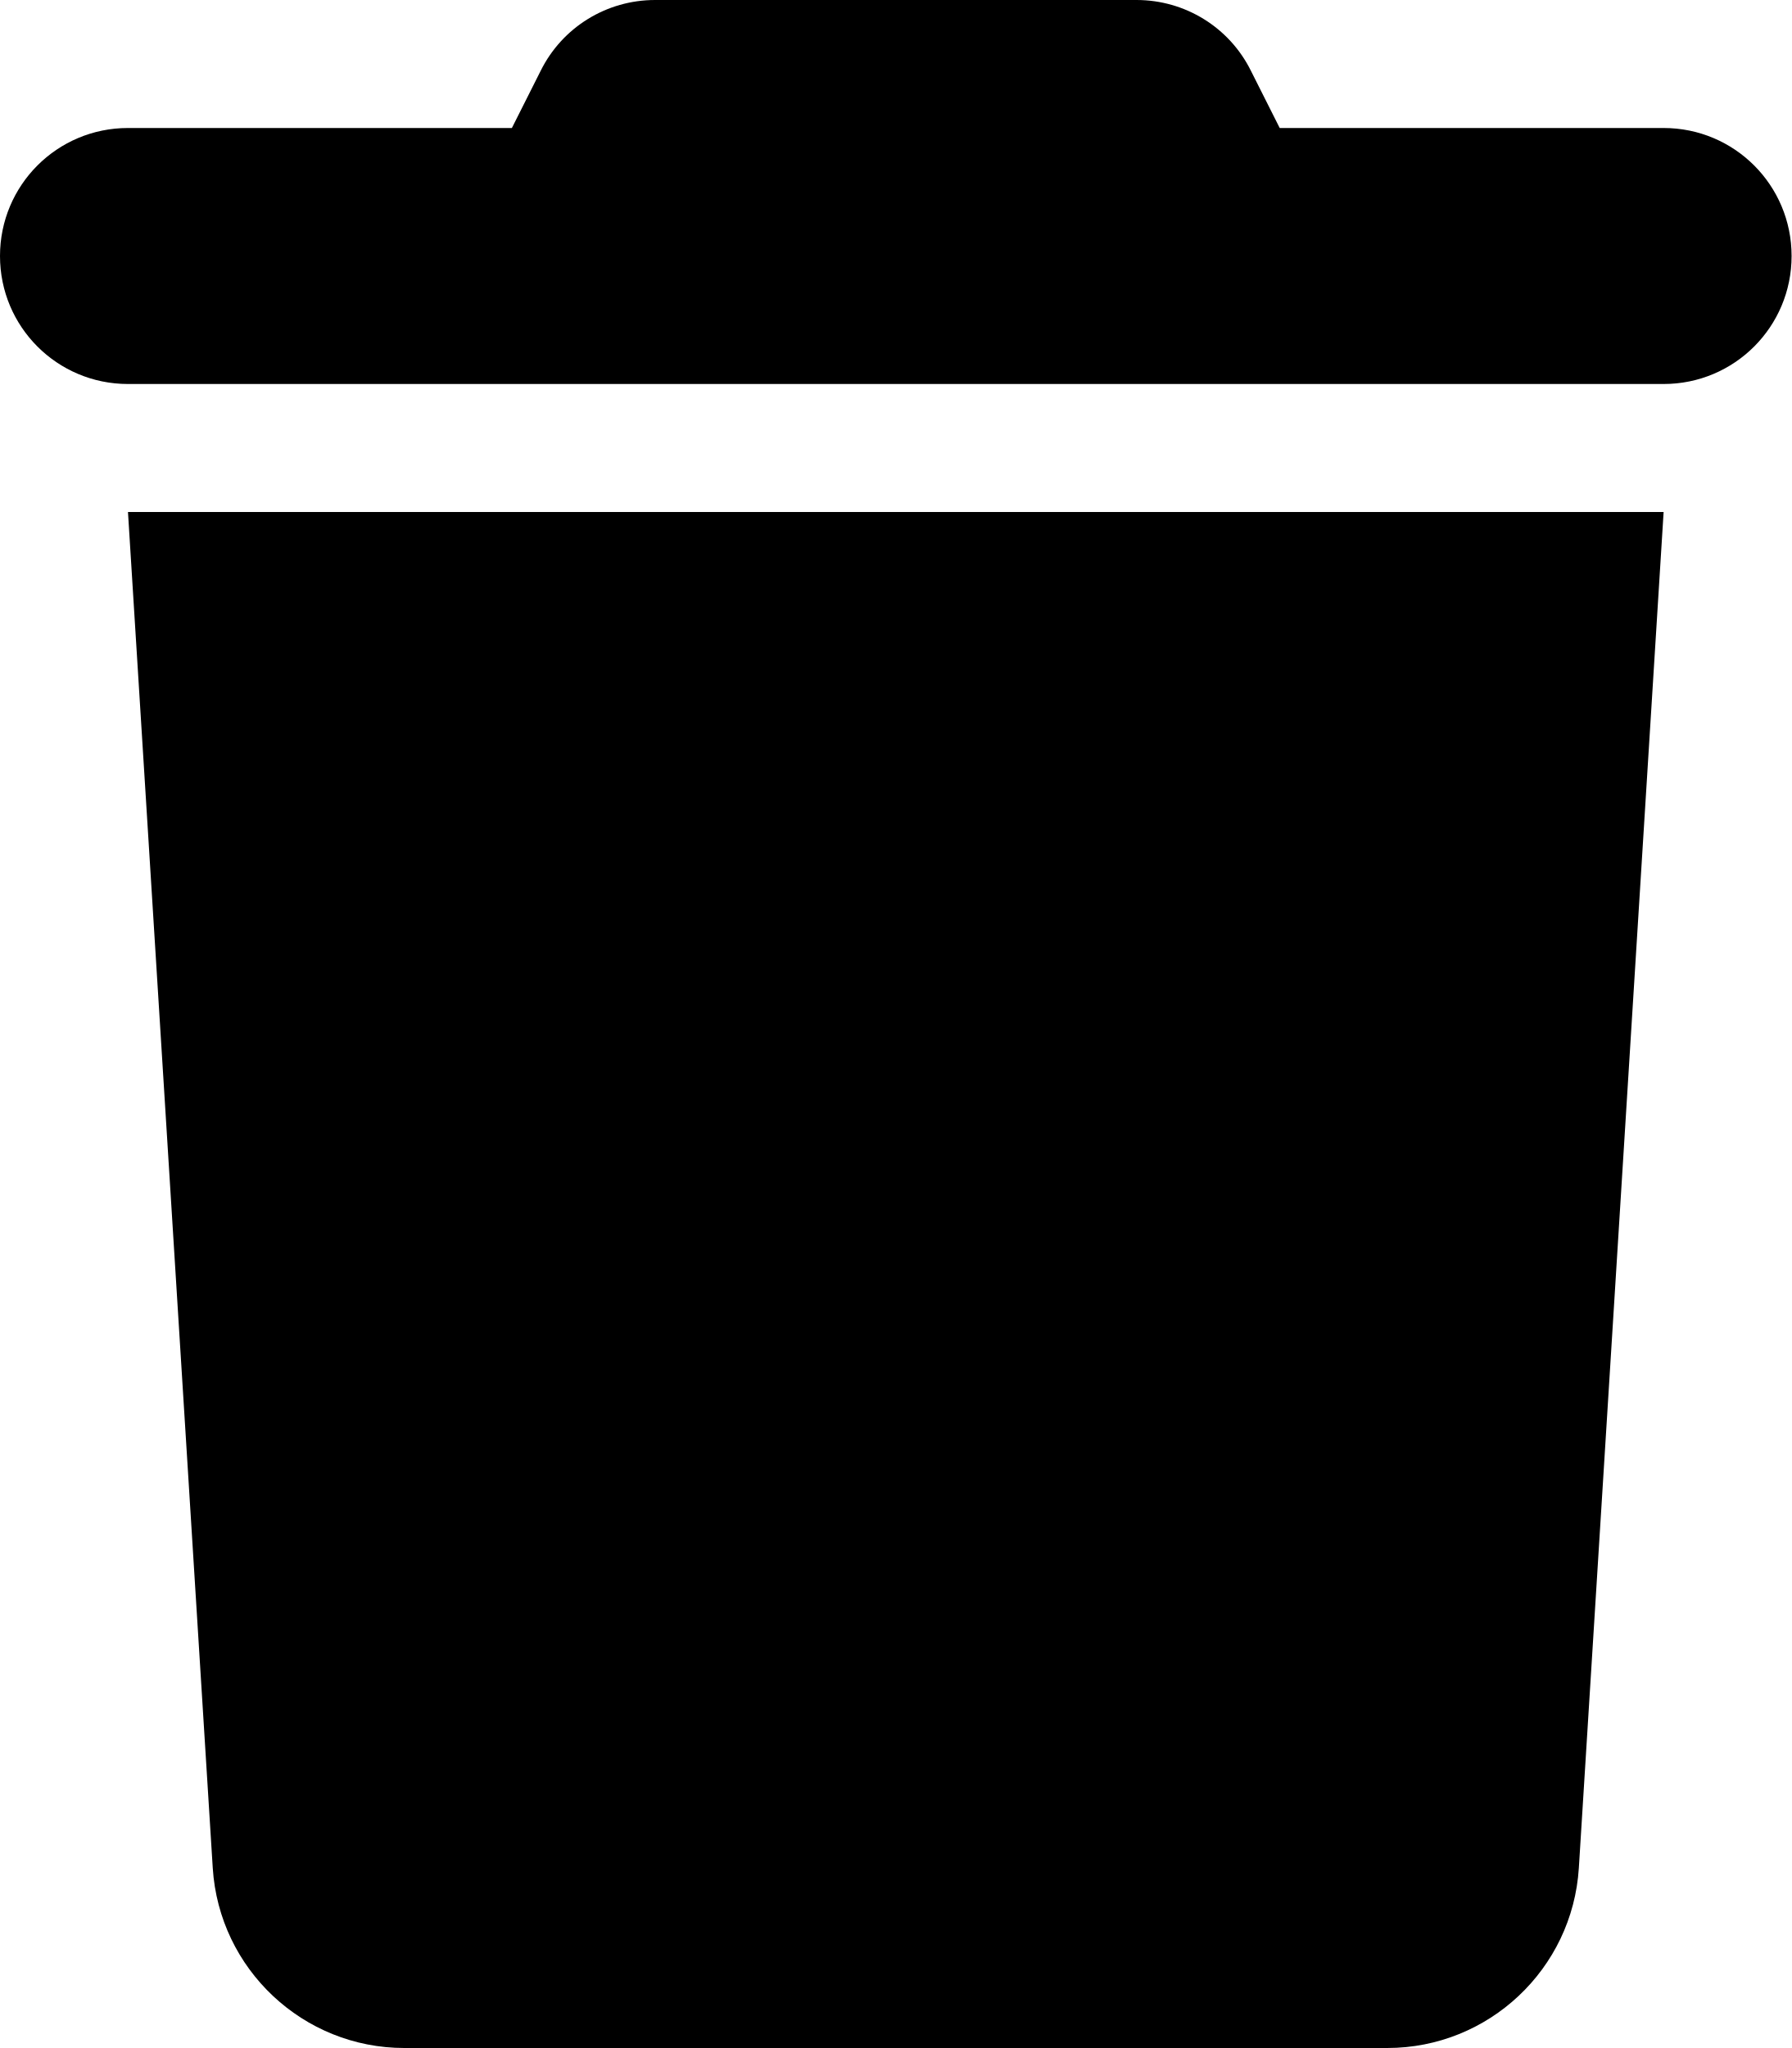
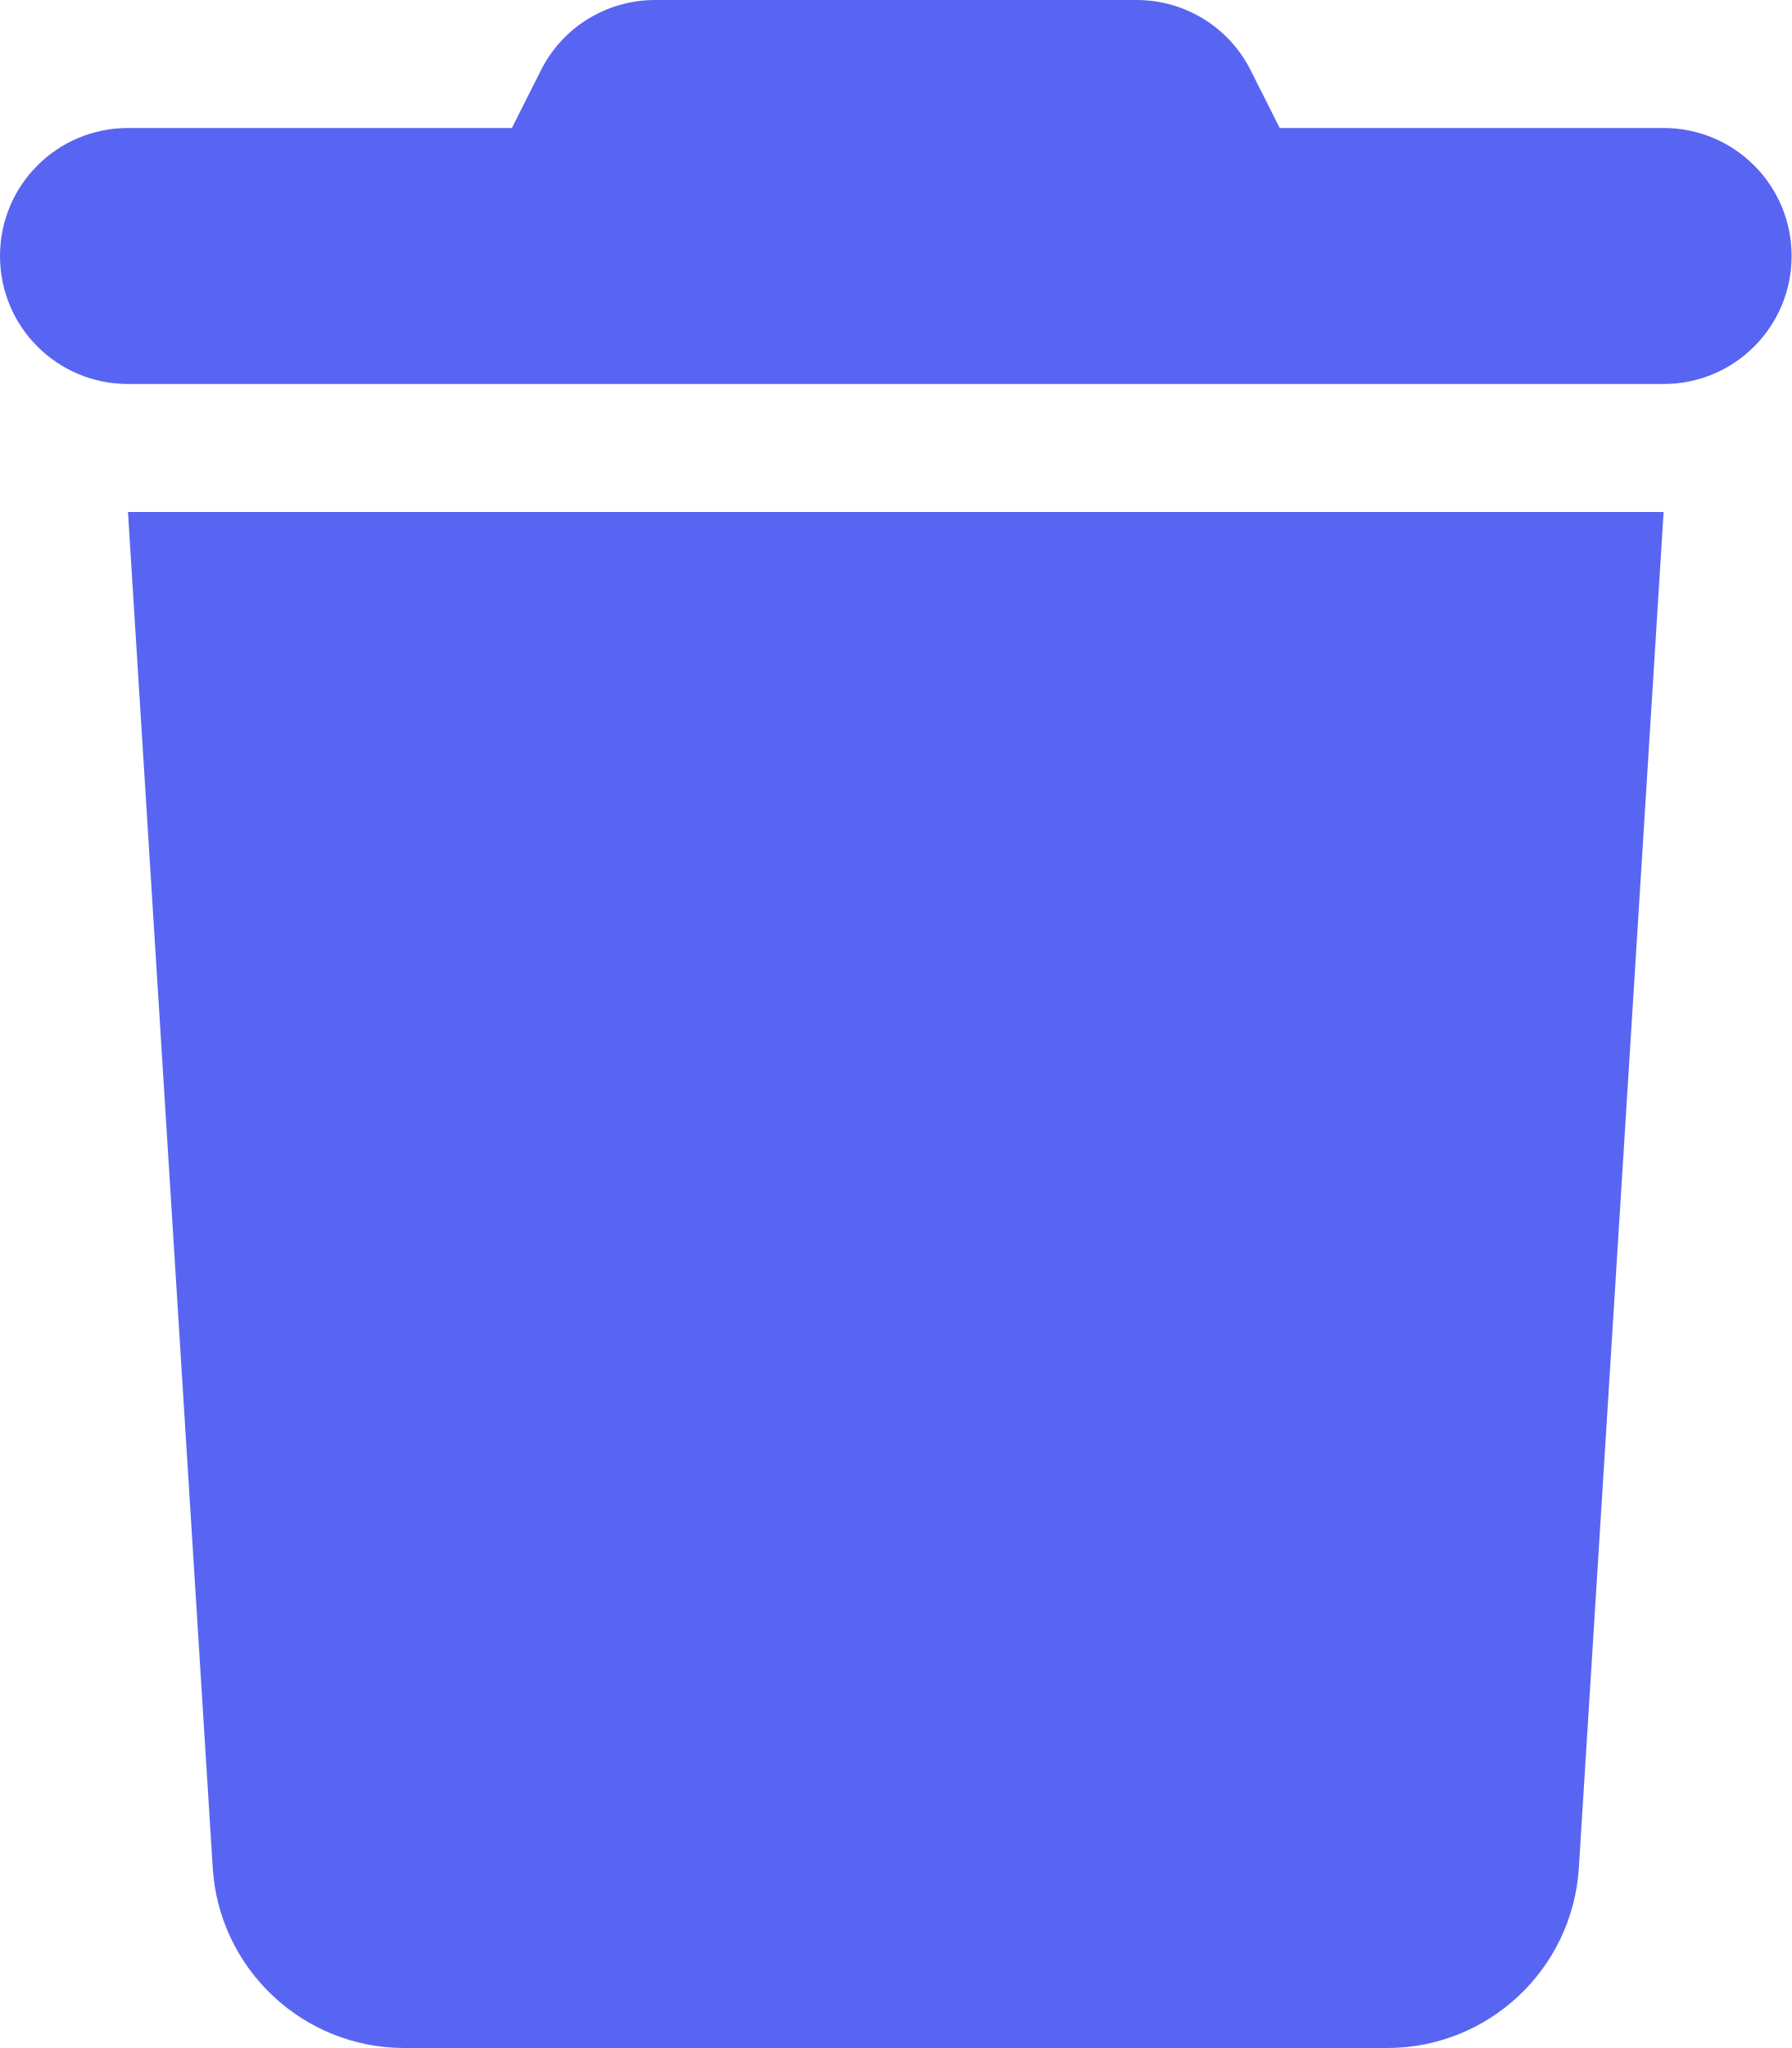
<svg xmlns="http://www.w3.org/2000/svg" viewBox="0 0 448 512">
-   <path d="M135.2 17.7L128 32 32 32C14.3 32 0 46.3 0 64S14.3 96 32 96l384 0c17.7 0 32-14.3 32-32s-14.3-32-32-32l-96 0-7.2-14.3C307.4 6.8 296.3 0 284.2 0L163.8 0c-12.1 0-23.2 6.8-28.6 17.7zM416 128L32 128 53.2 467c1.6 25.3 22.6 45 47.9 45l245.8 0c25.3 0 46.3-19.7 47.9-45L416 128z" />
+   <path fill="#5865f2" d="M135.2 17.7L128 32 32 32C14.3 32 0 46.3 0 64S14.3 96 32 96l384 0c17.7 0 32-14.3 32-32s-14.3-32-32-32l-96 0-7.2-14.3C307.4 6.8 296.3 0 284.2 0L163.8 0c-12.1 0-23.2 6.8-28.6 17.7zM416 128L32 128 53.2 467c1.6 25.3 22.6 45 47.9 45l245.8 0c25.3 0 46.3-19.7 47.9-45L416 128z" />
</svg>
